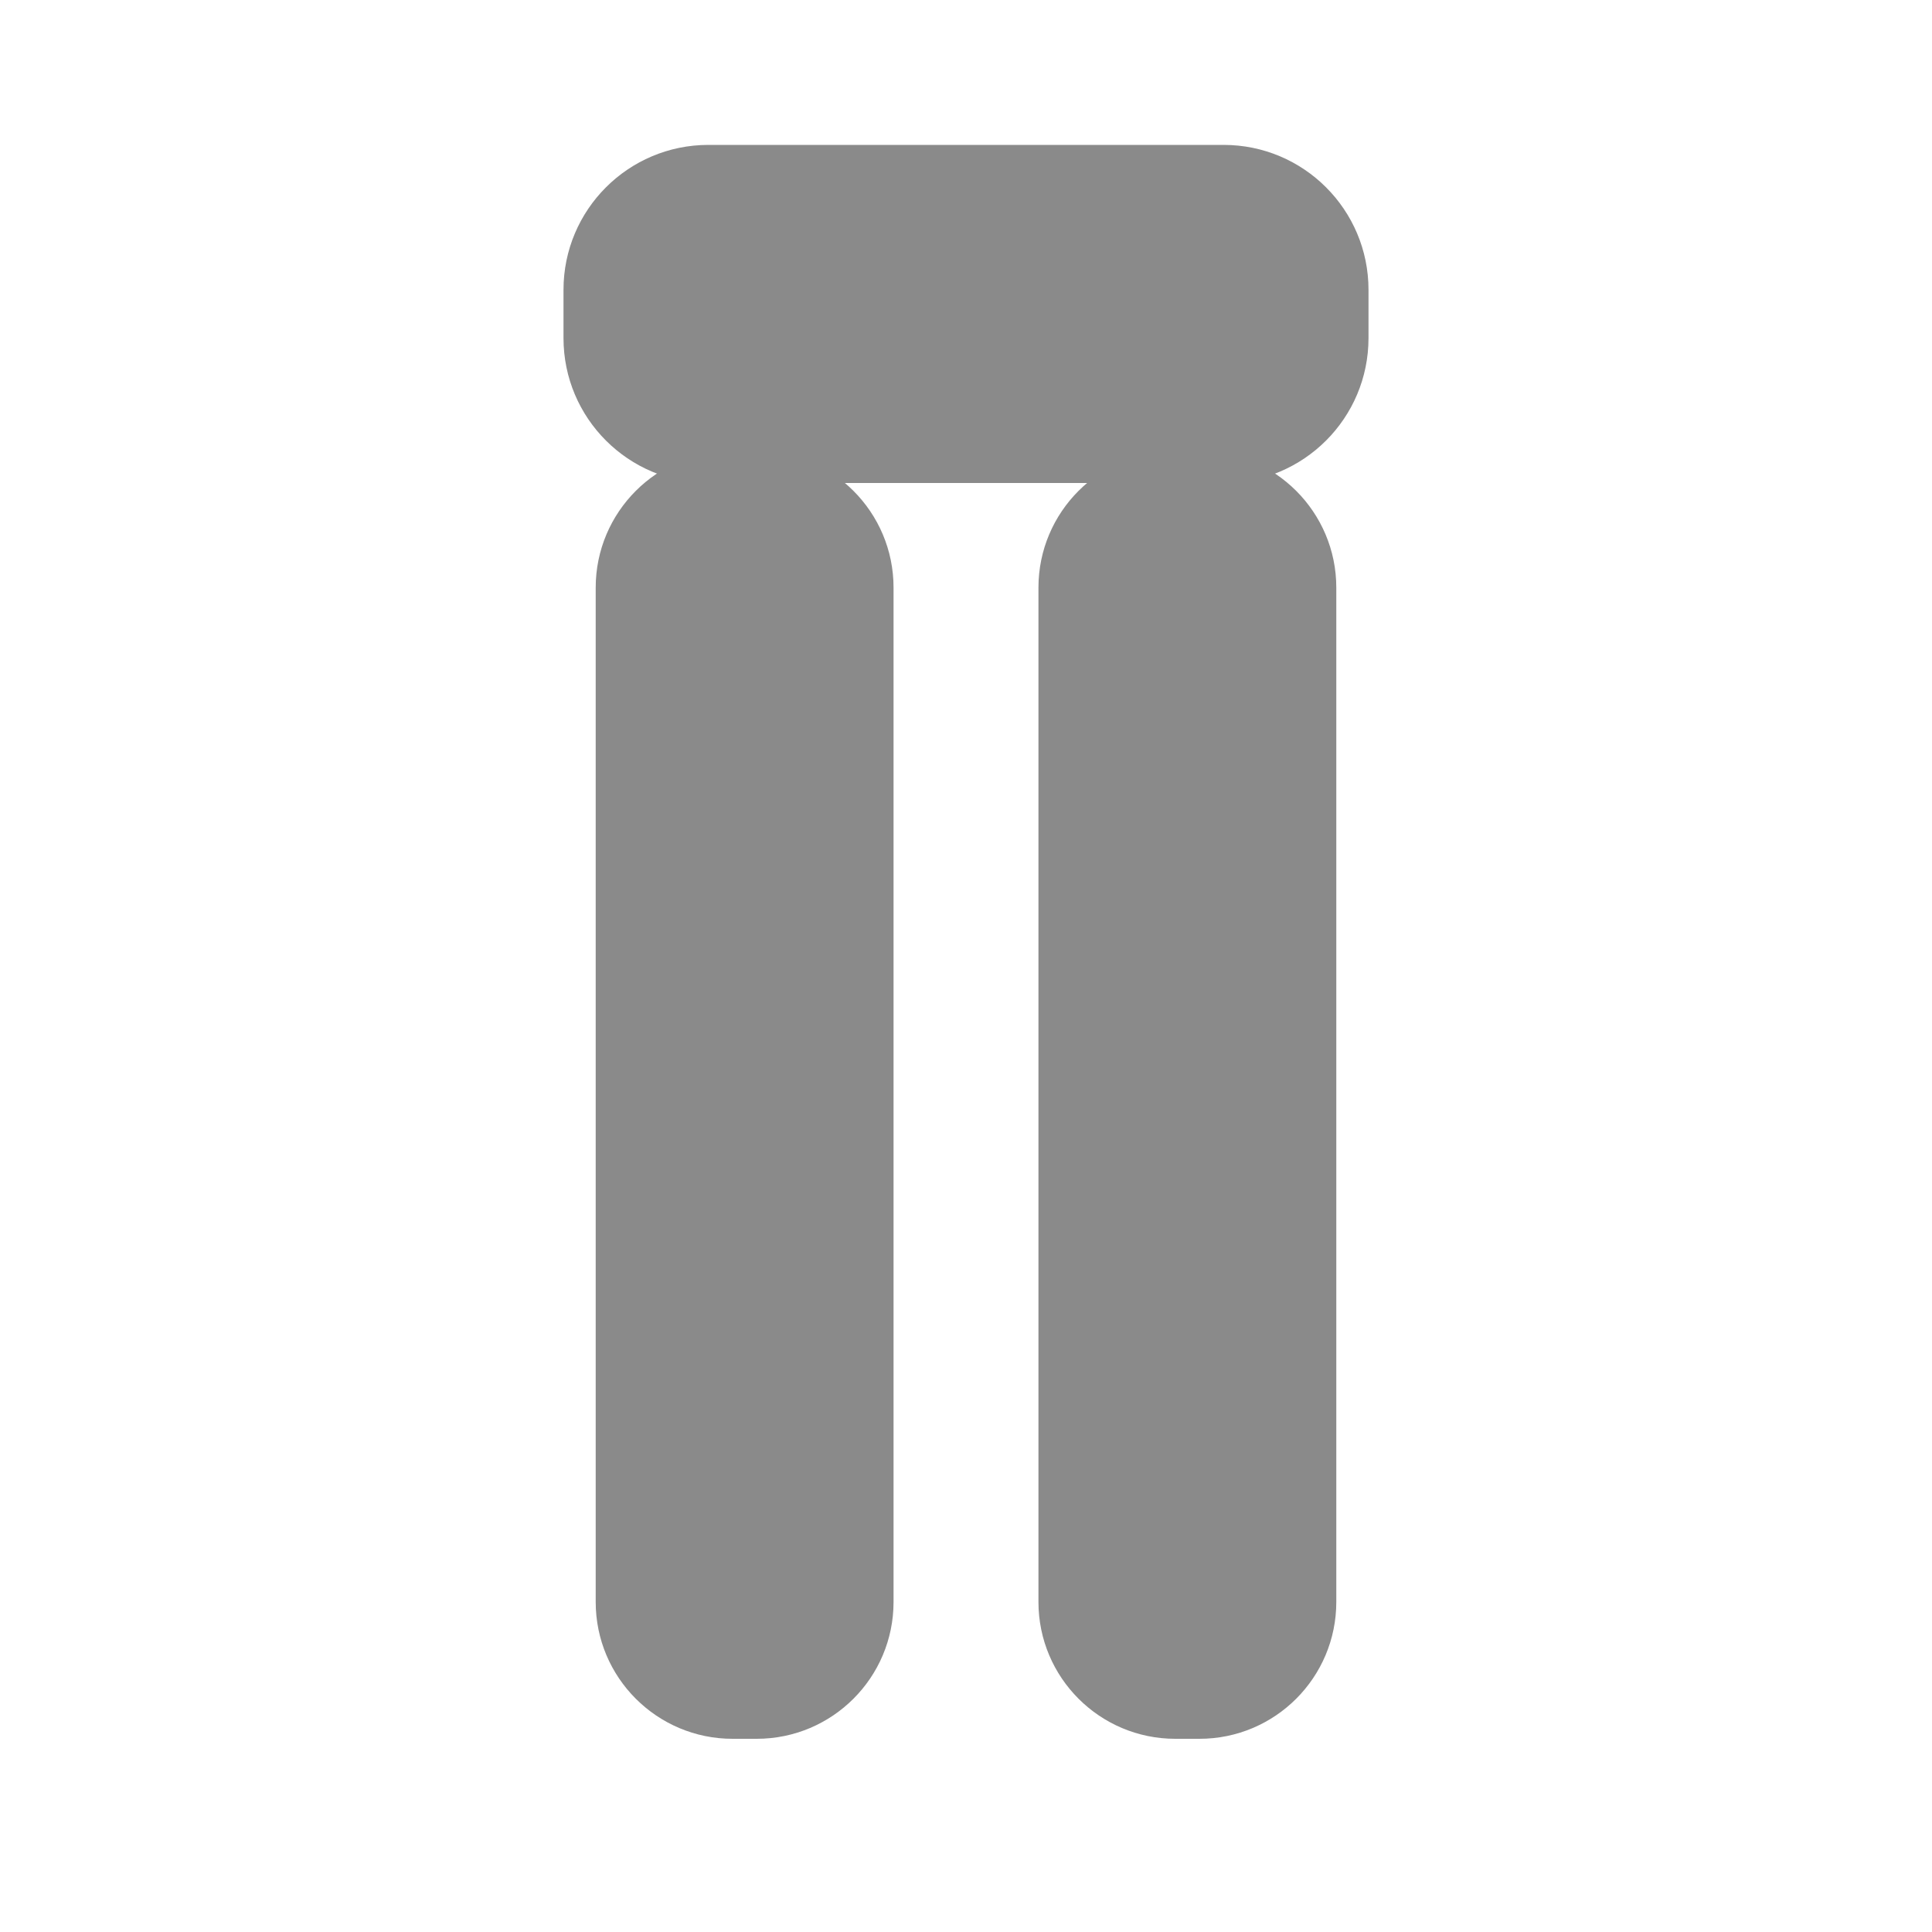
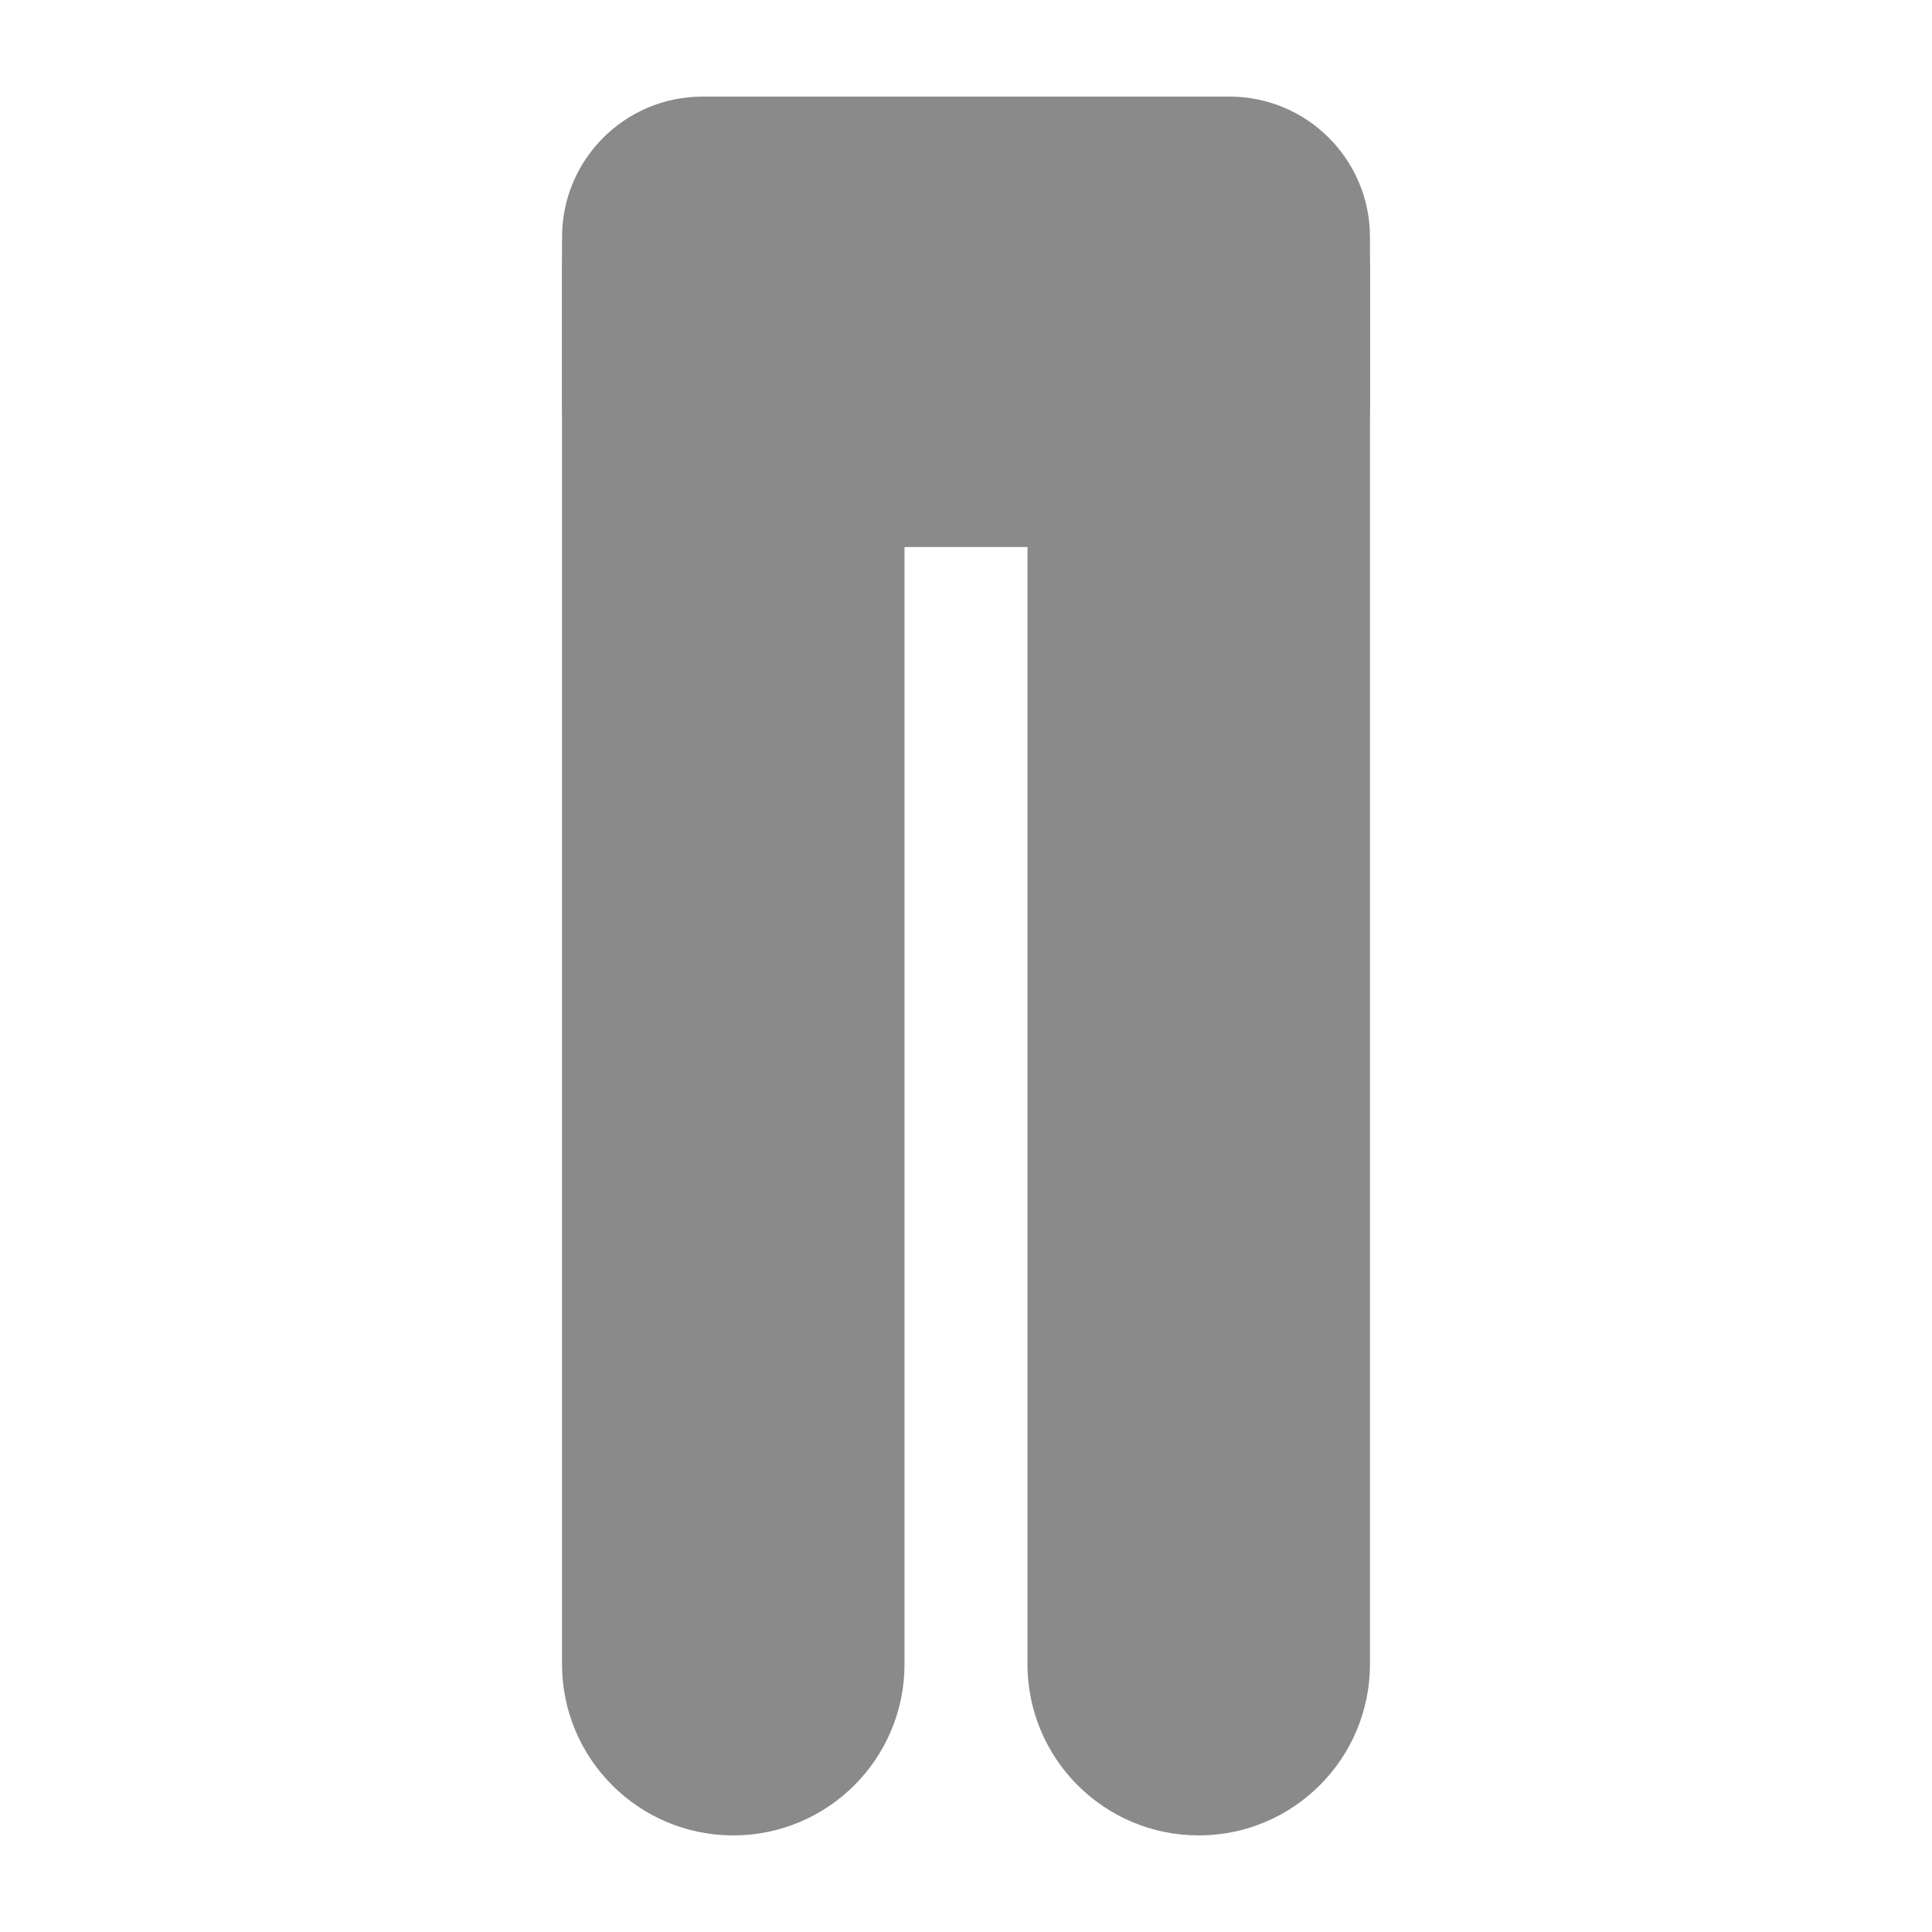
- <svg xmlns="http://www.w3.org/2000/svg" width="240" height="240" viewBox="0 0 24 24" fill="none">
+ <svg xmlns="http://www.w3.org/2000/svg" width="220" height="220" viewBox="10 7 220 220" fill="none">
  <g id="Ноги" fill="#8A8A8A">
-     <rect id="Нога левая" x="7.4" y="5.6" width="3.7" height="16" rx="1.7" />
-     <rect id="Нога правая" x="12.9" y="5.6" width="3.7" height="16" rx="1.7" />
-     <rect id="Таз" x="7" y="1.8" width="10" height="4.2" rx="1.8" />
+     <rect id="Нога левая" x="74" y="18" width="39" height="198" rx="19.5" />
+     <rect id="Нога правая" x="127" y="18" width="39" height="198" rx="19.5" />
+     <rect id="Таз" x="74" y="18" width="92" height="51.29" rx="16" />
  </g>
</svg>
